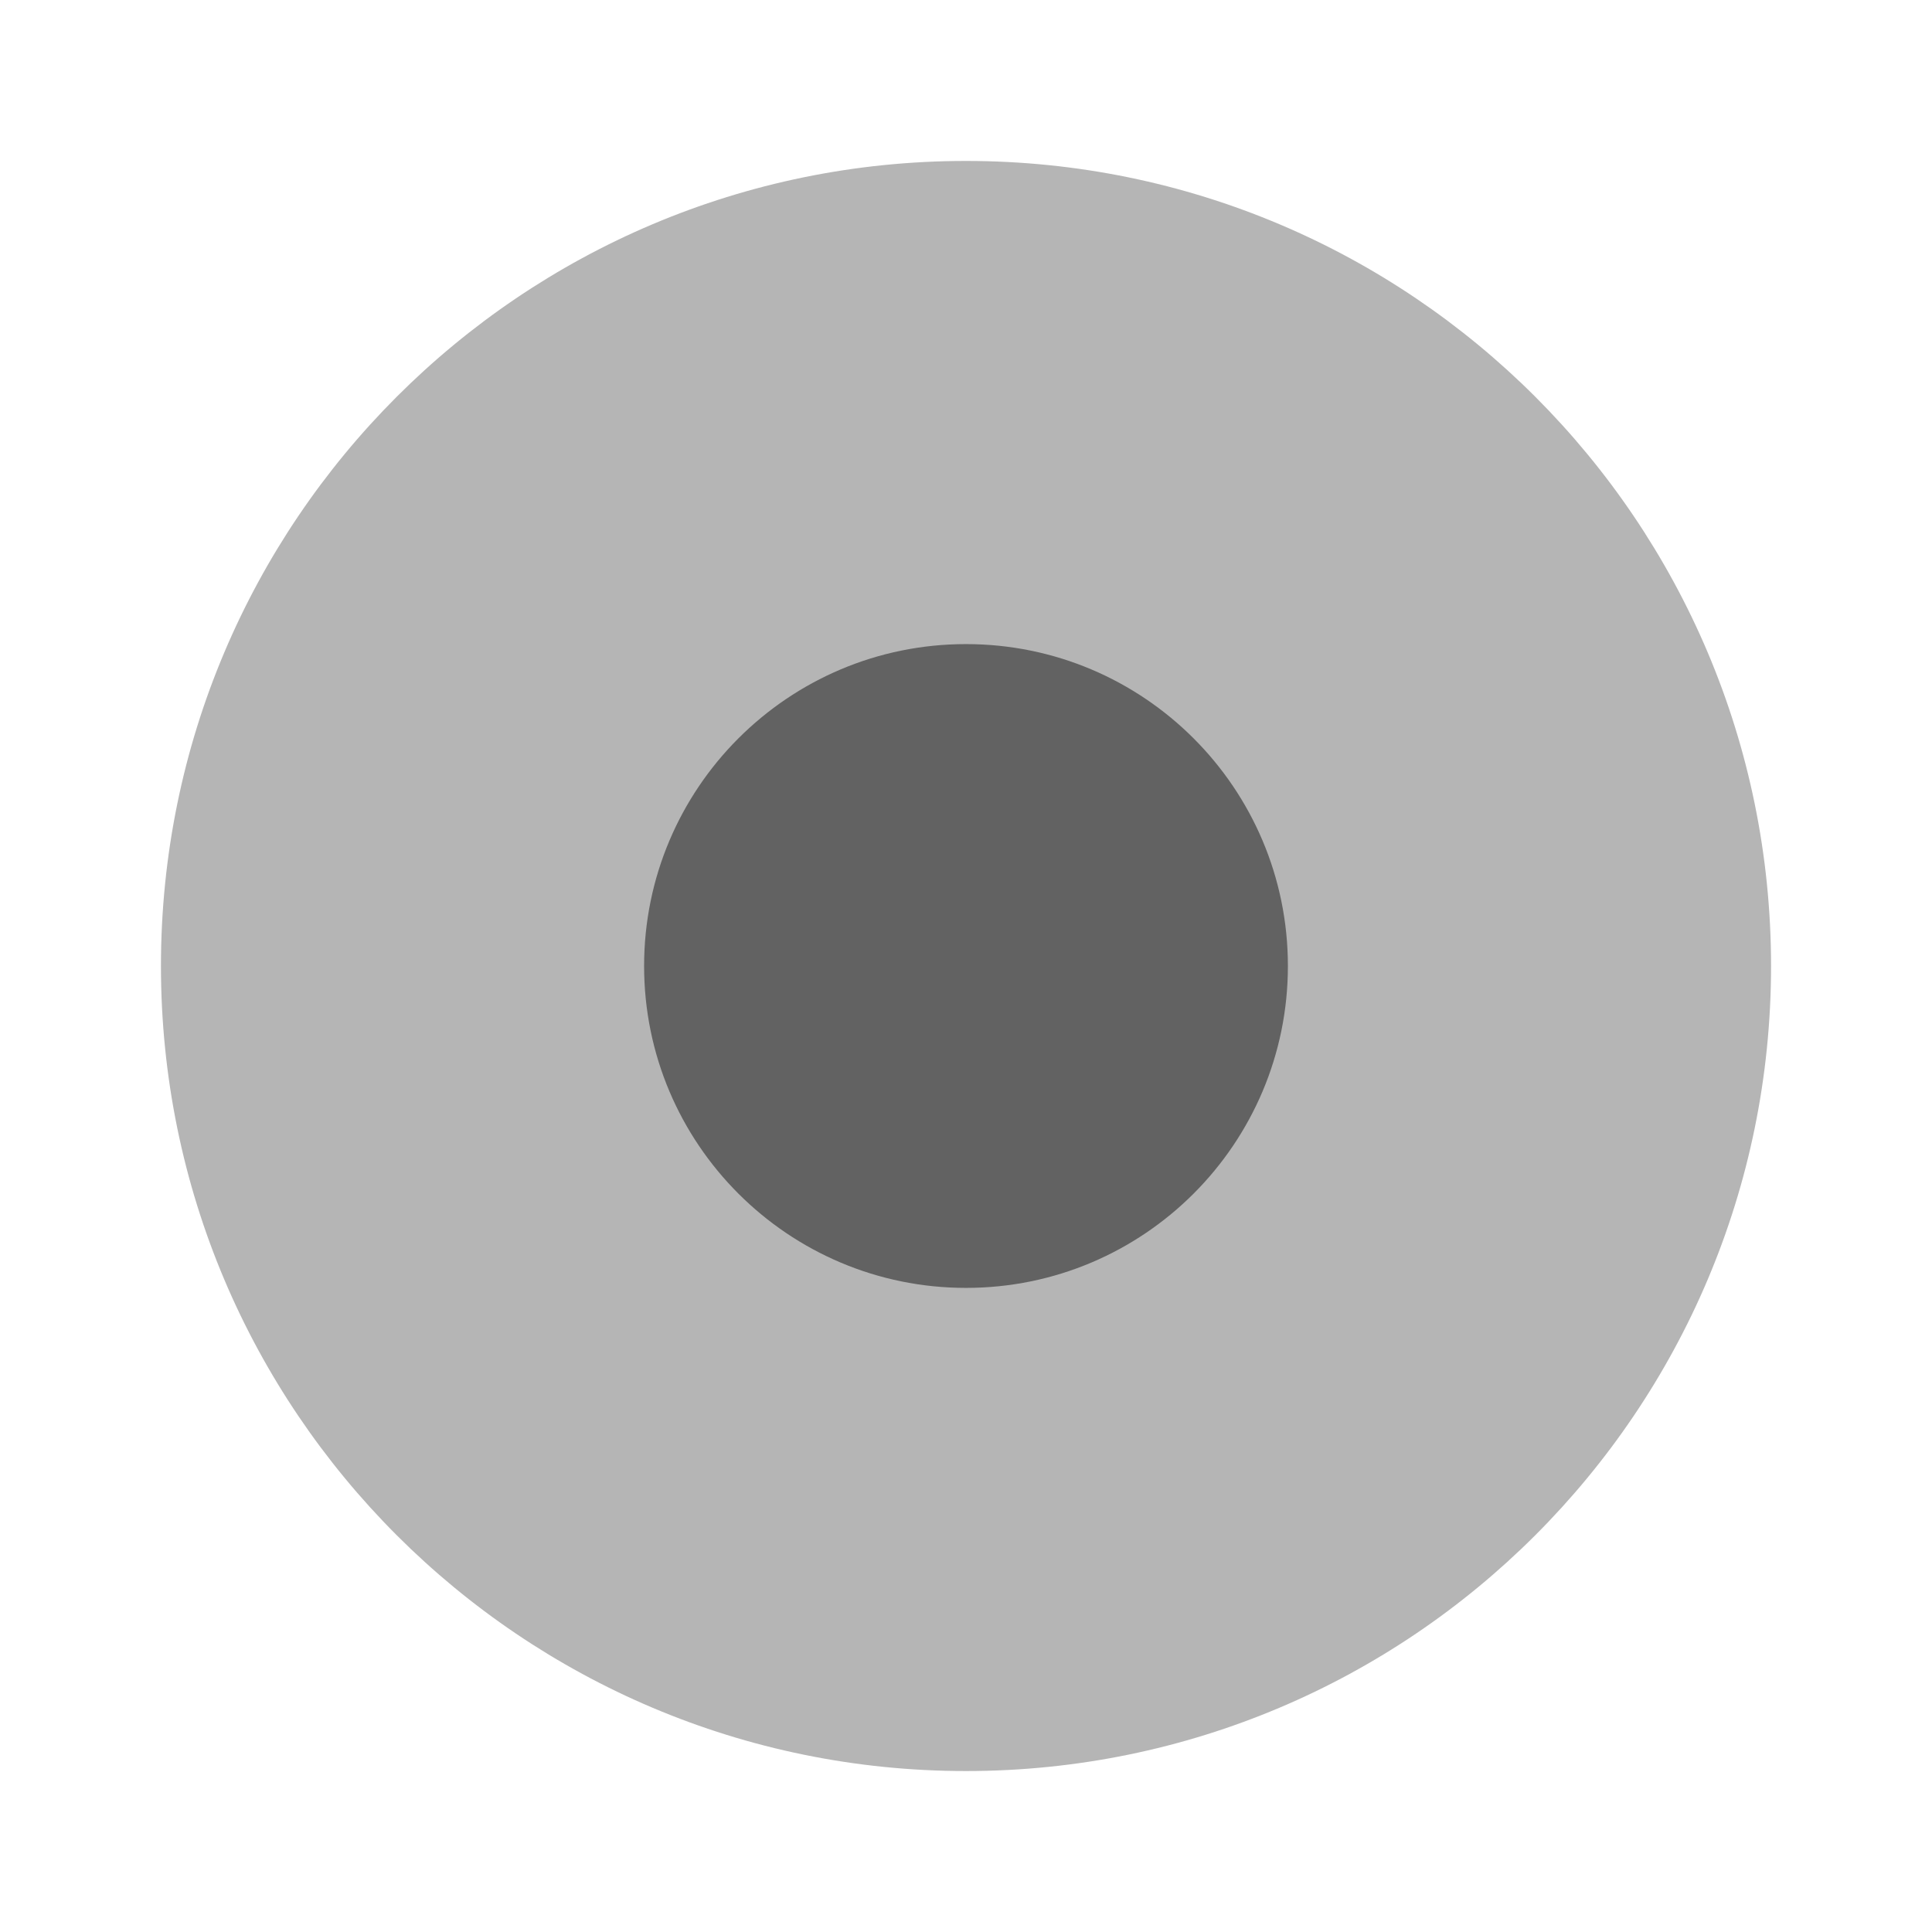
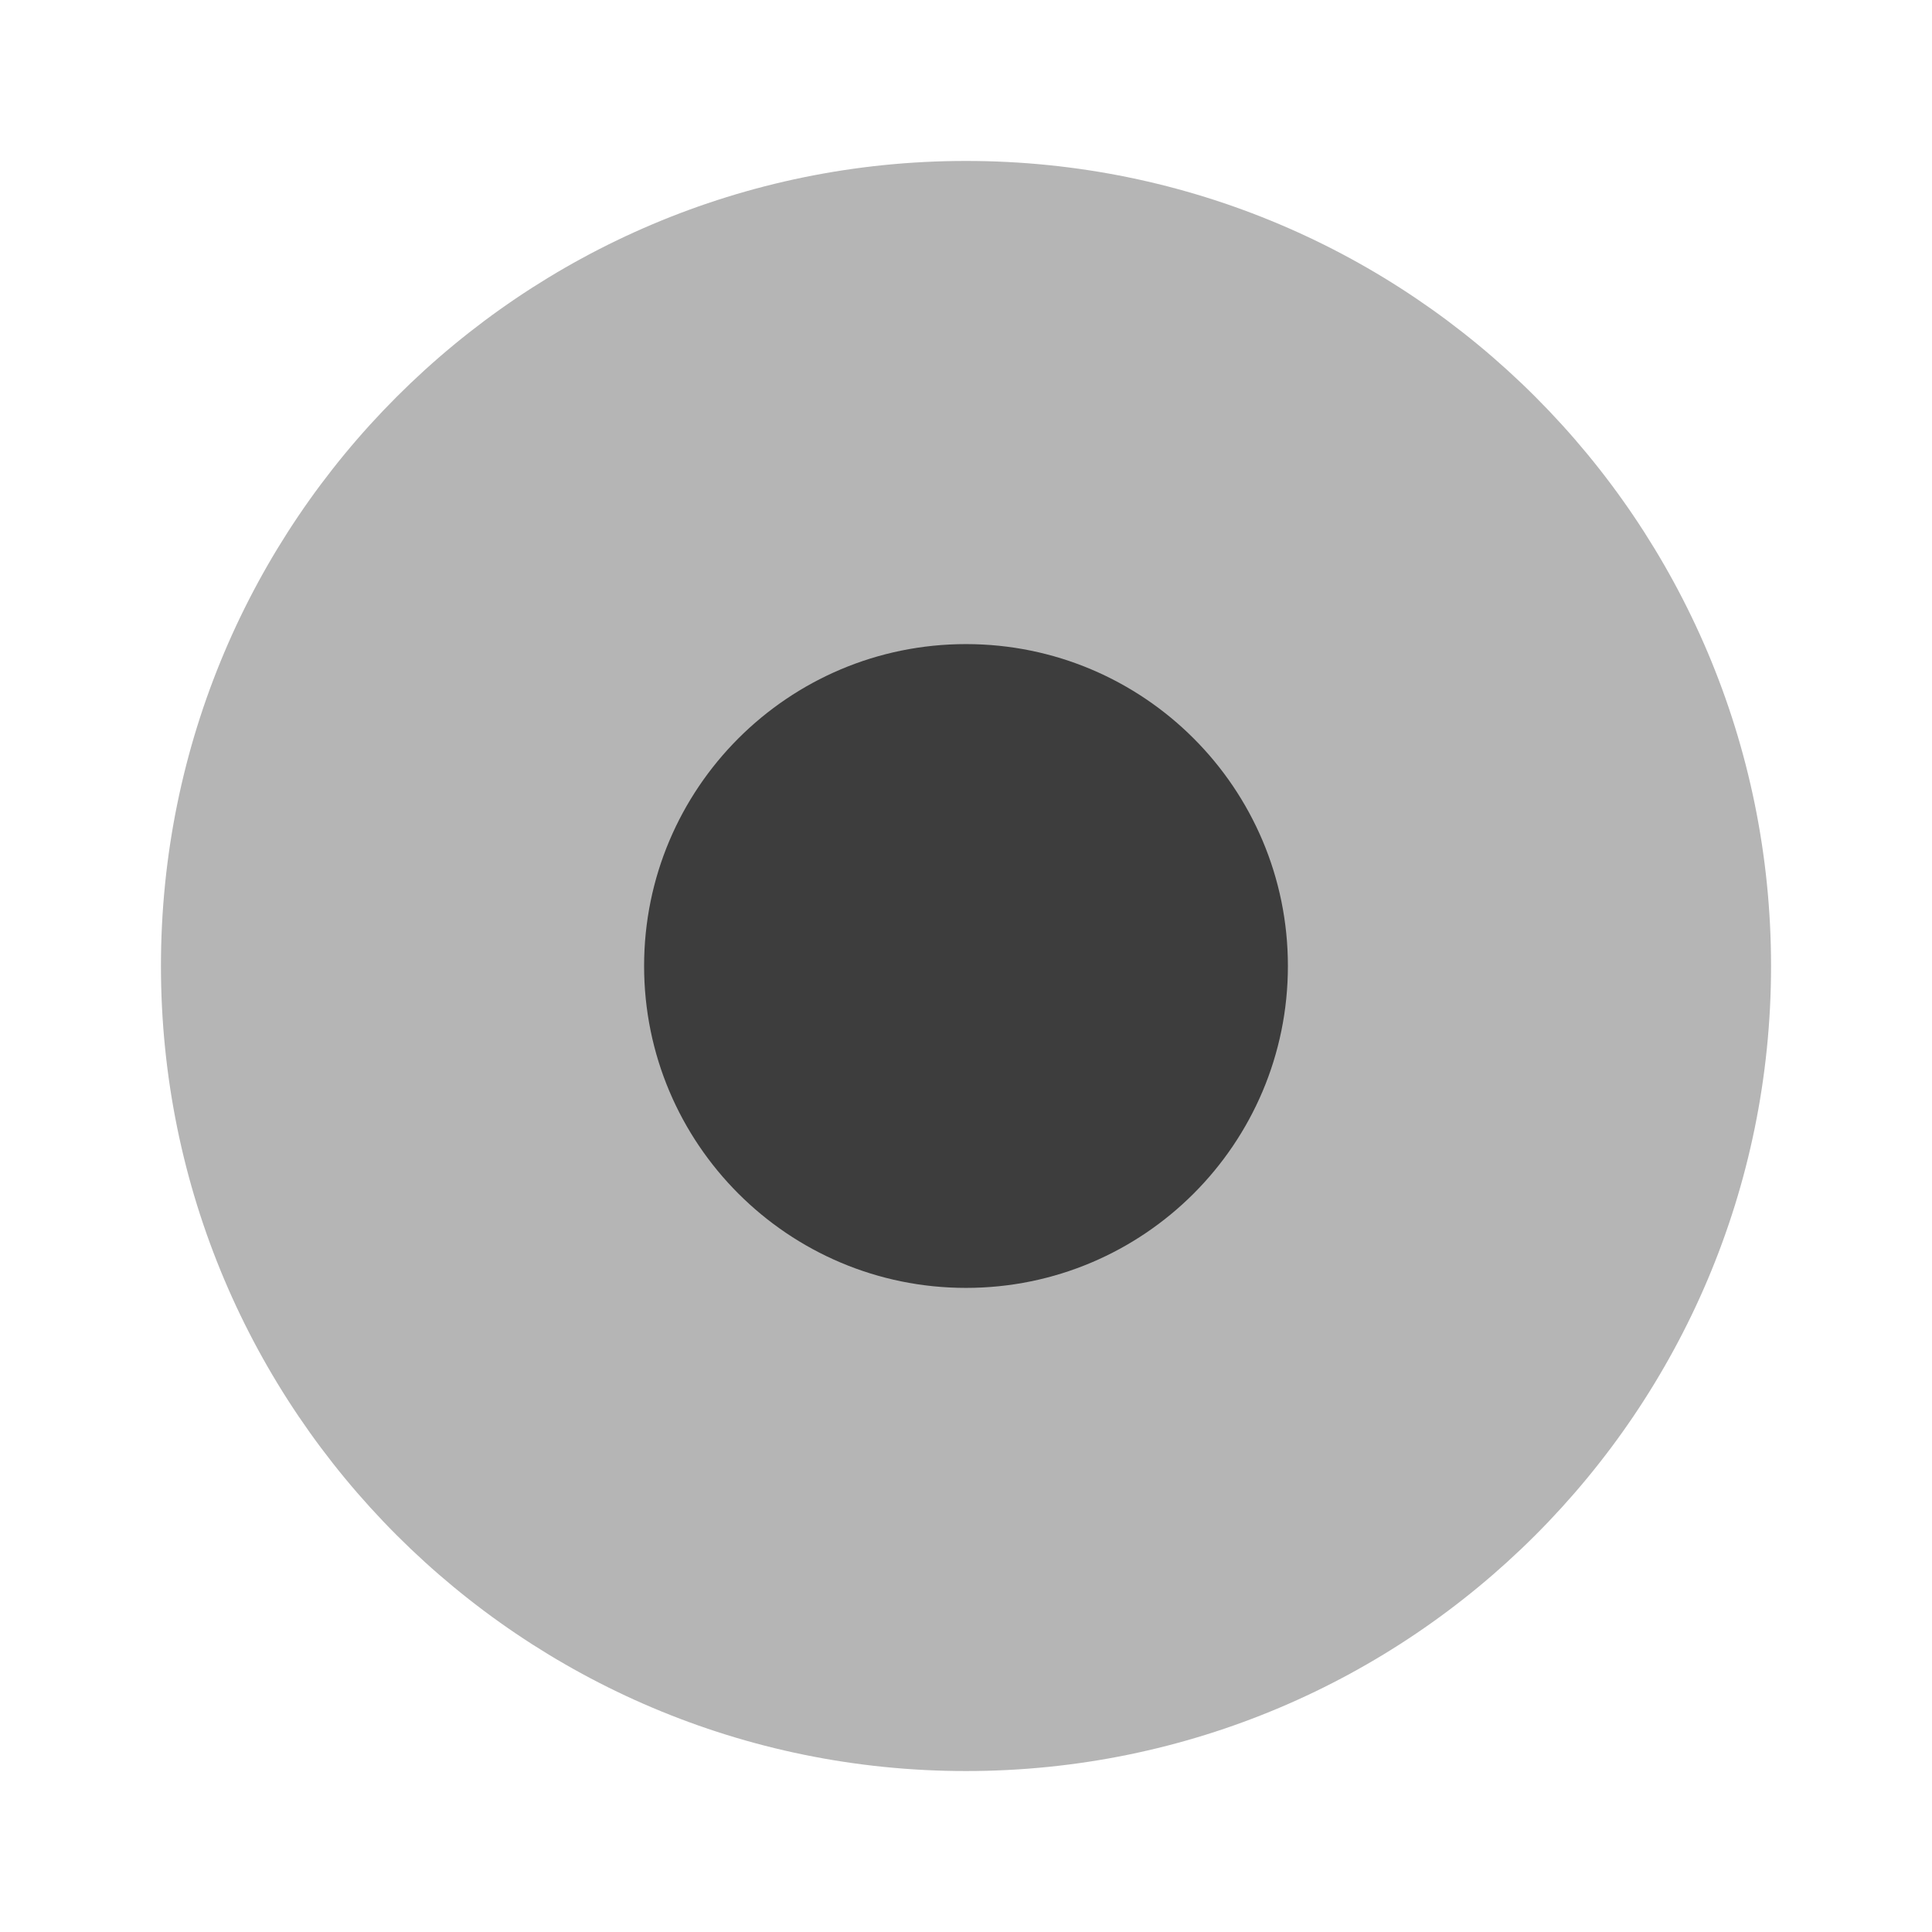
- <svg xmlns="http://www.w3.org/2000/svg" width="24" height="24" version="1.1" viewBox="0 0 6.35 6.35" id="svg5275">
-   <defs id="defs5279" />
-   <g transform="translate(0,-290.915)" id="g5273">
-     <circle cx="3.175" cy="294.09" r="2.646" id="circle5255" style="fill:#B5B5B5;stroke-width:0.661" />
-     <circle cx="3.175" cy="294.09" id="circle5255-3" style="fill:#626262;stroke-width:0.264" r="1.058" />
+ <svg xmlns="http://www.w3.org/2000/svg" width="24" height="24" viewBox="0 0 6.35 6.35">
+   <g transform="translate(0 -290.915)">
+     <circle cx="3.175" cy="294.09" r="2.646" style="fill:#b5b5b5;stroke-width:.661" />
+     <circle cx="3.175" cy="294.09" style="fill:#3d3d3d;stroke-width:.264" r="1.058" />
  </g>
</svg>
